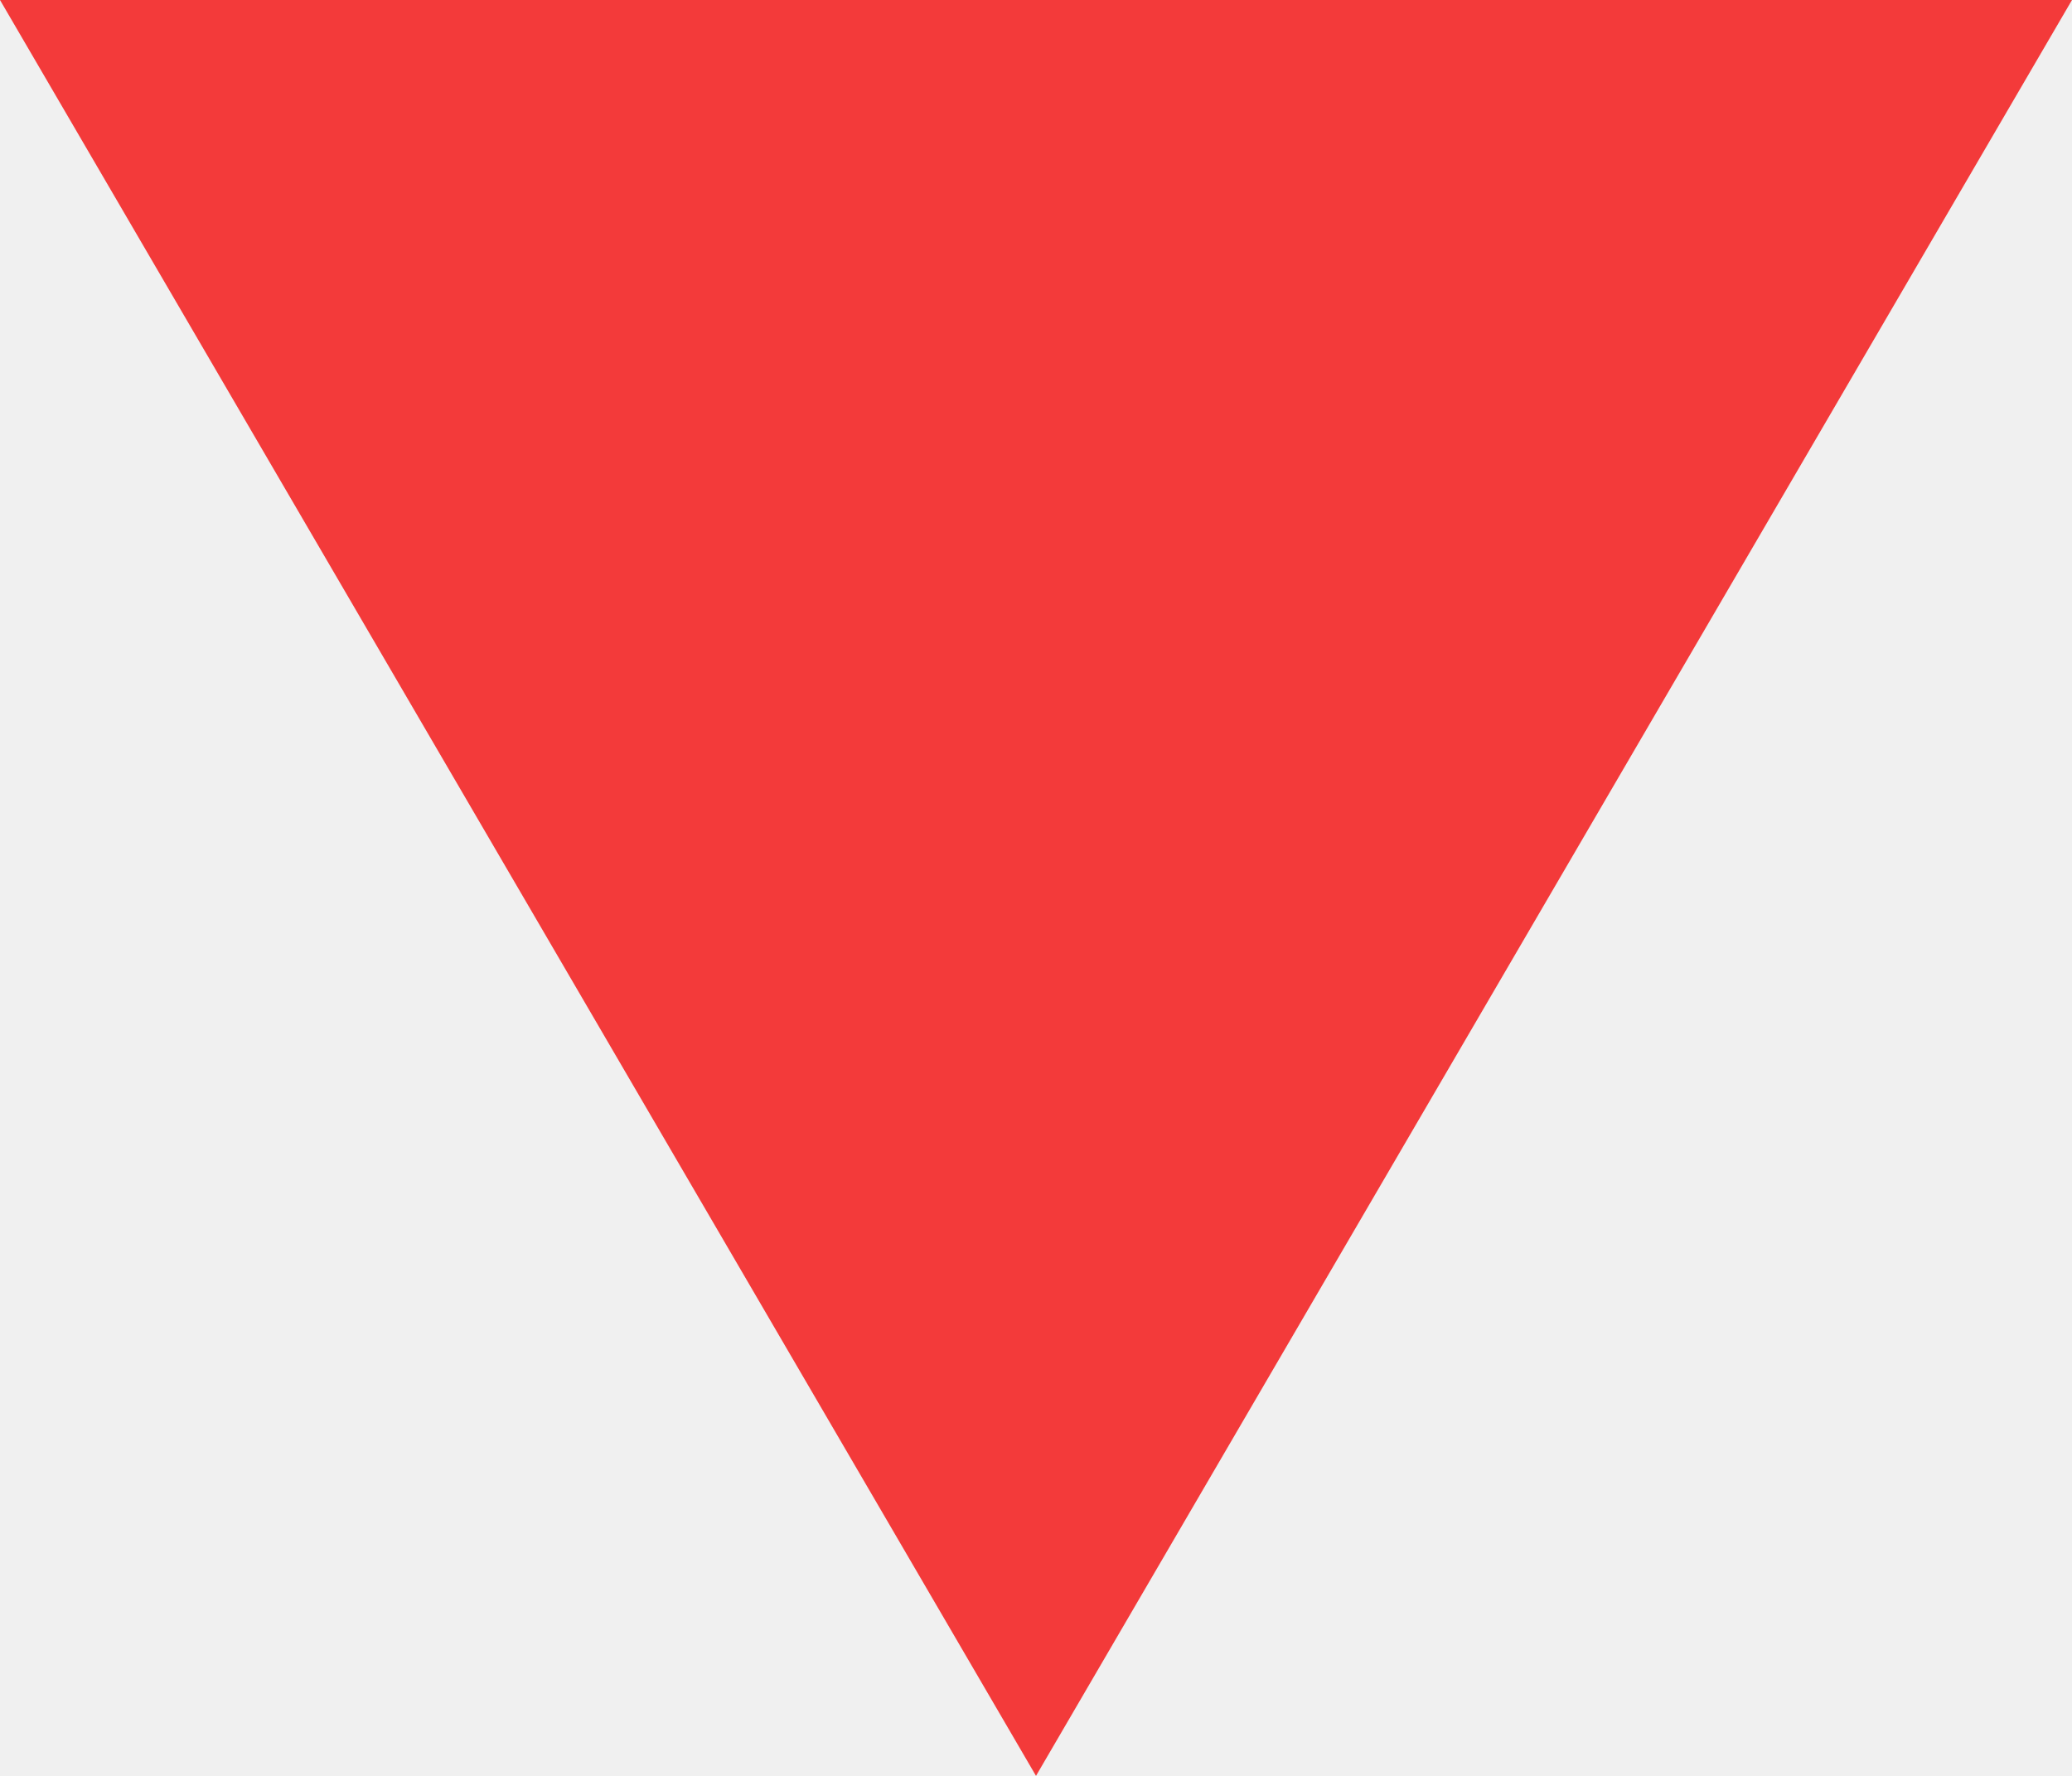
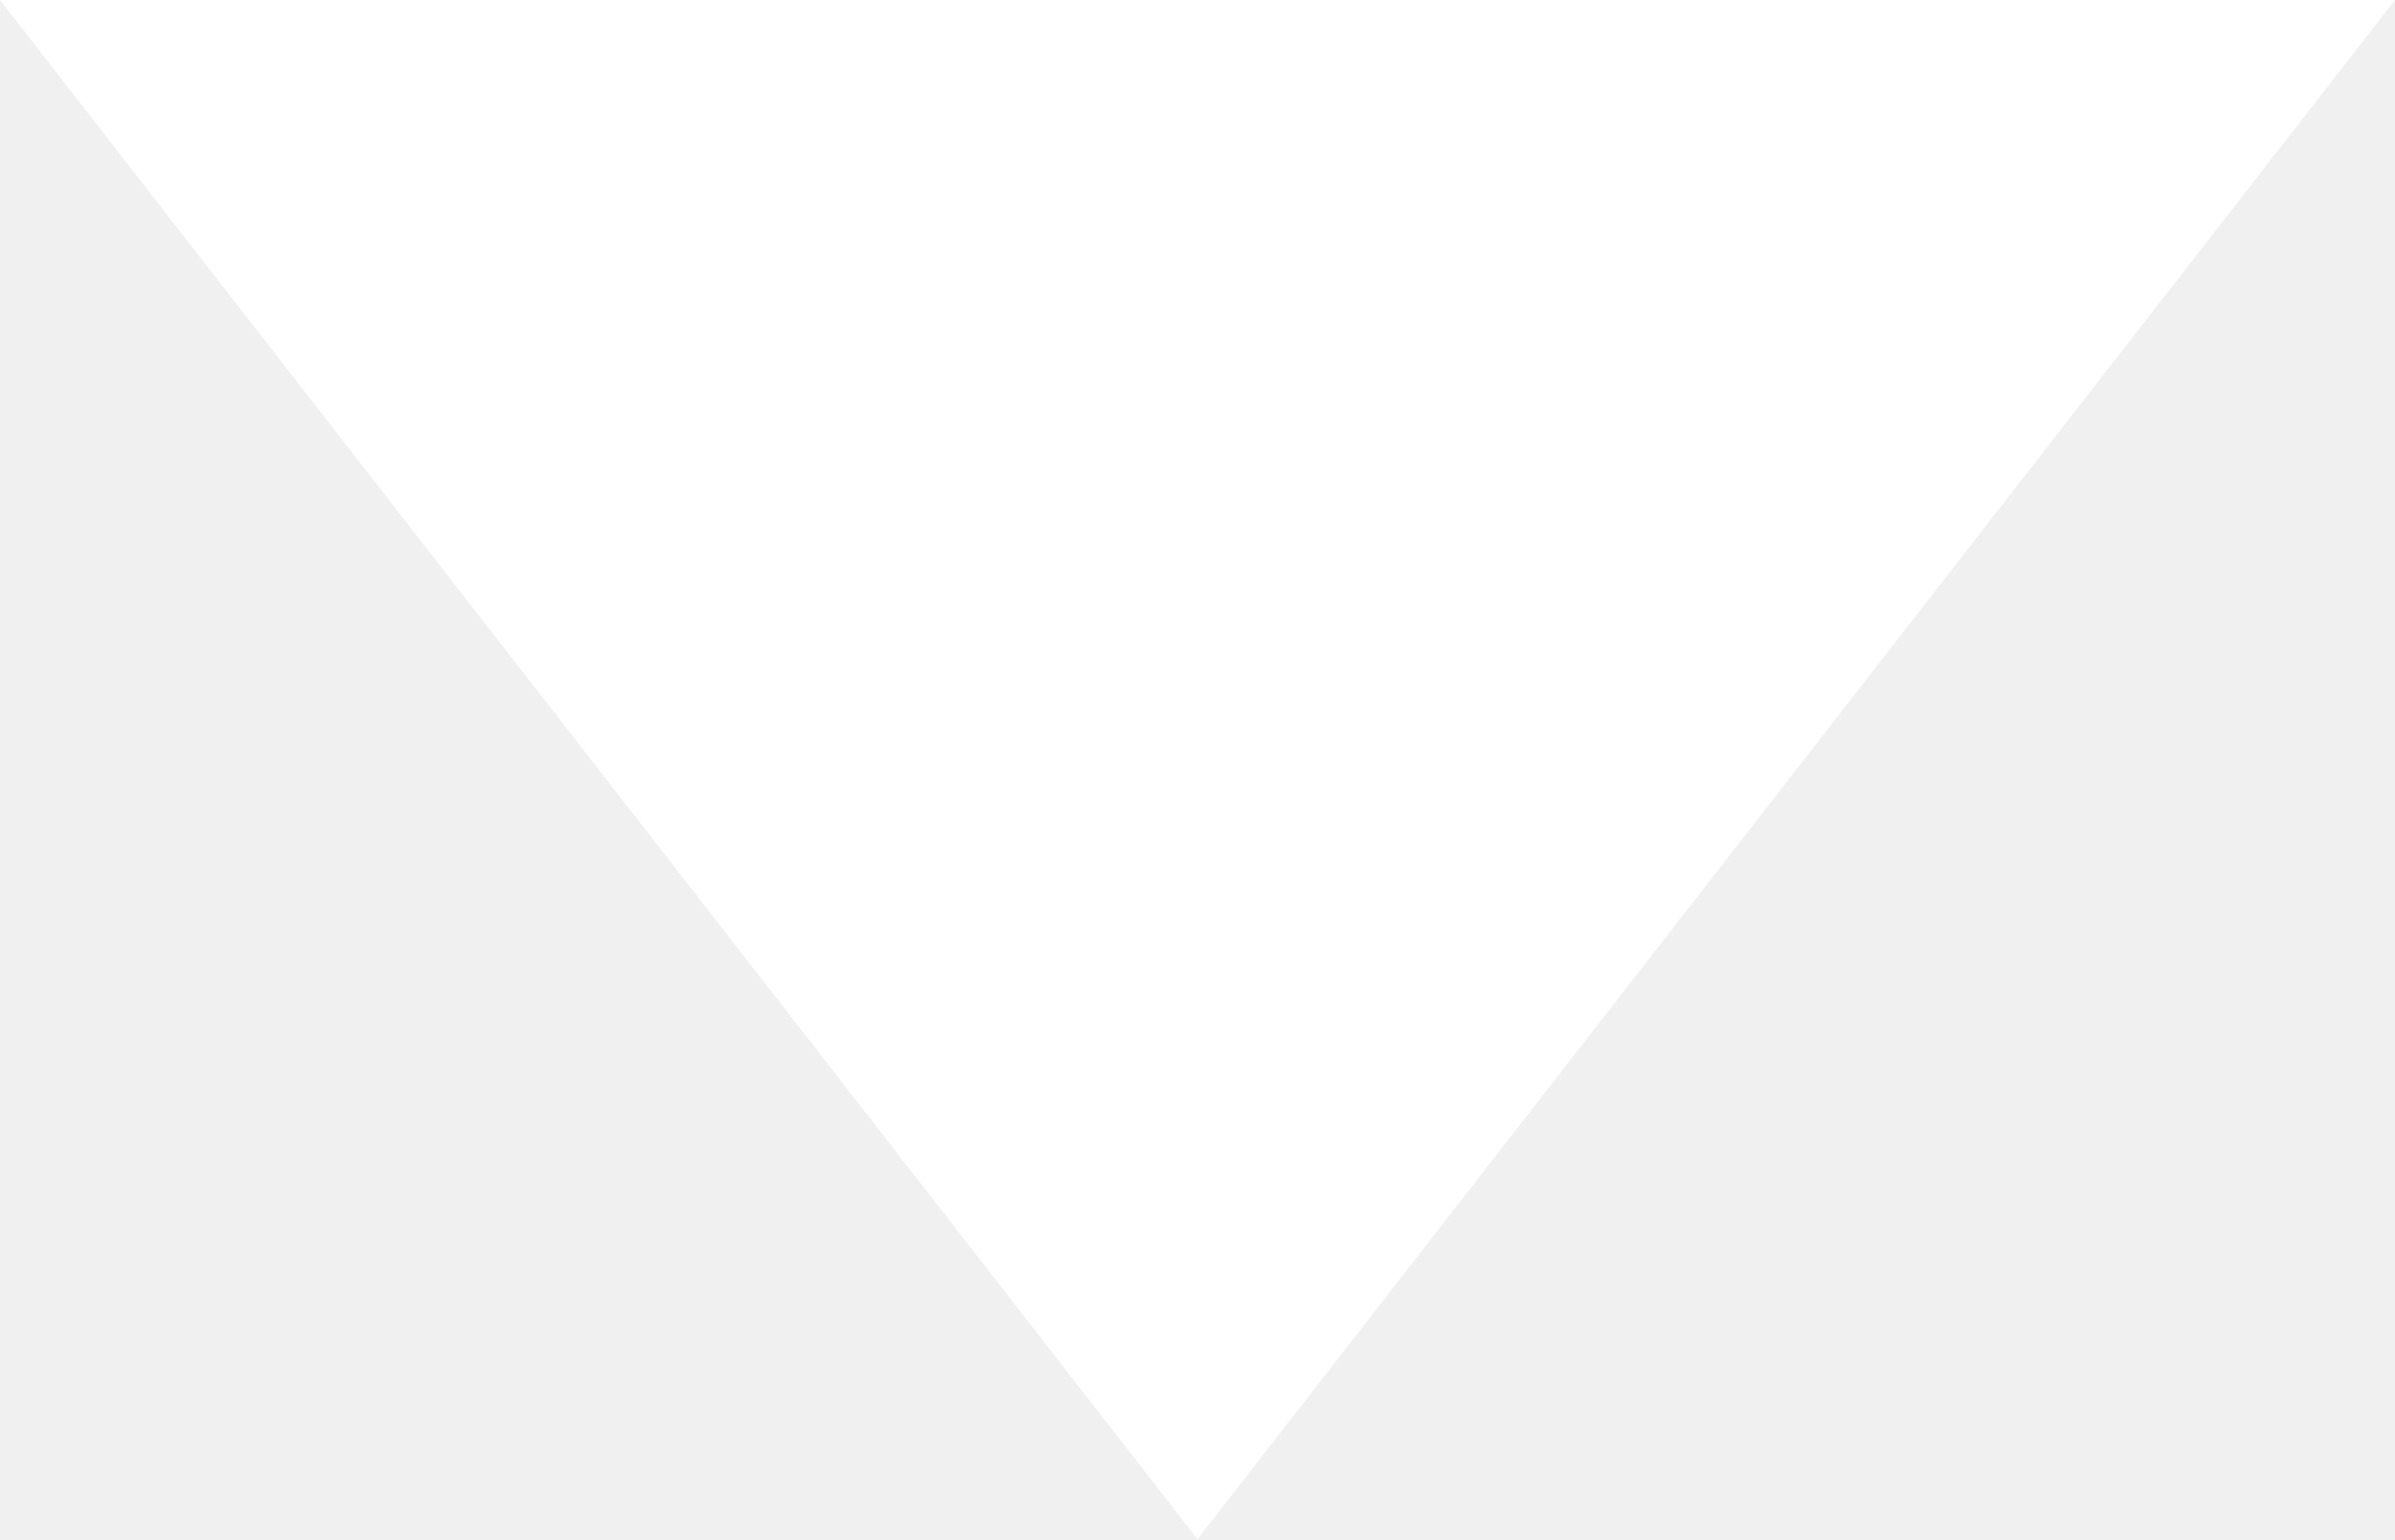
- <svg xmlns="http://www.w3.org/2000/svg" xmlns:xlink="http://www.w3.org/1999/xlink" width="7" height="6" viewBox="0 0 7 6">
+ <svg xmlns="http://www.w3.org/2000/svg" xmlns:xlink="http://www.w3.org/1999/xlink" width="14" height="9" viewBox="0 0 14 9">
  <defs>
-     <path id="a" d="M692.5 33l3.5-6h-7z" />
+     <path id="yzsra" d="M1374 854l7-9h-14z" />
  </defs>
-   <g transform="translate(-689 -27)">
-     <use fill="#f33a3a" xlink:href="#a" />
+   <g>
+     <g transform="translate(-1367 -845)">
+       <use fill="#fff" xlink:href="#yzsra" />
+     </g>
  </g>
</svg>
